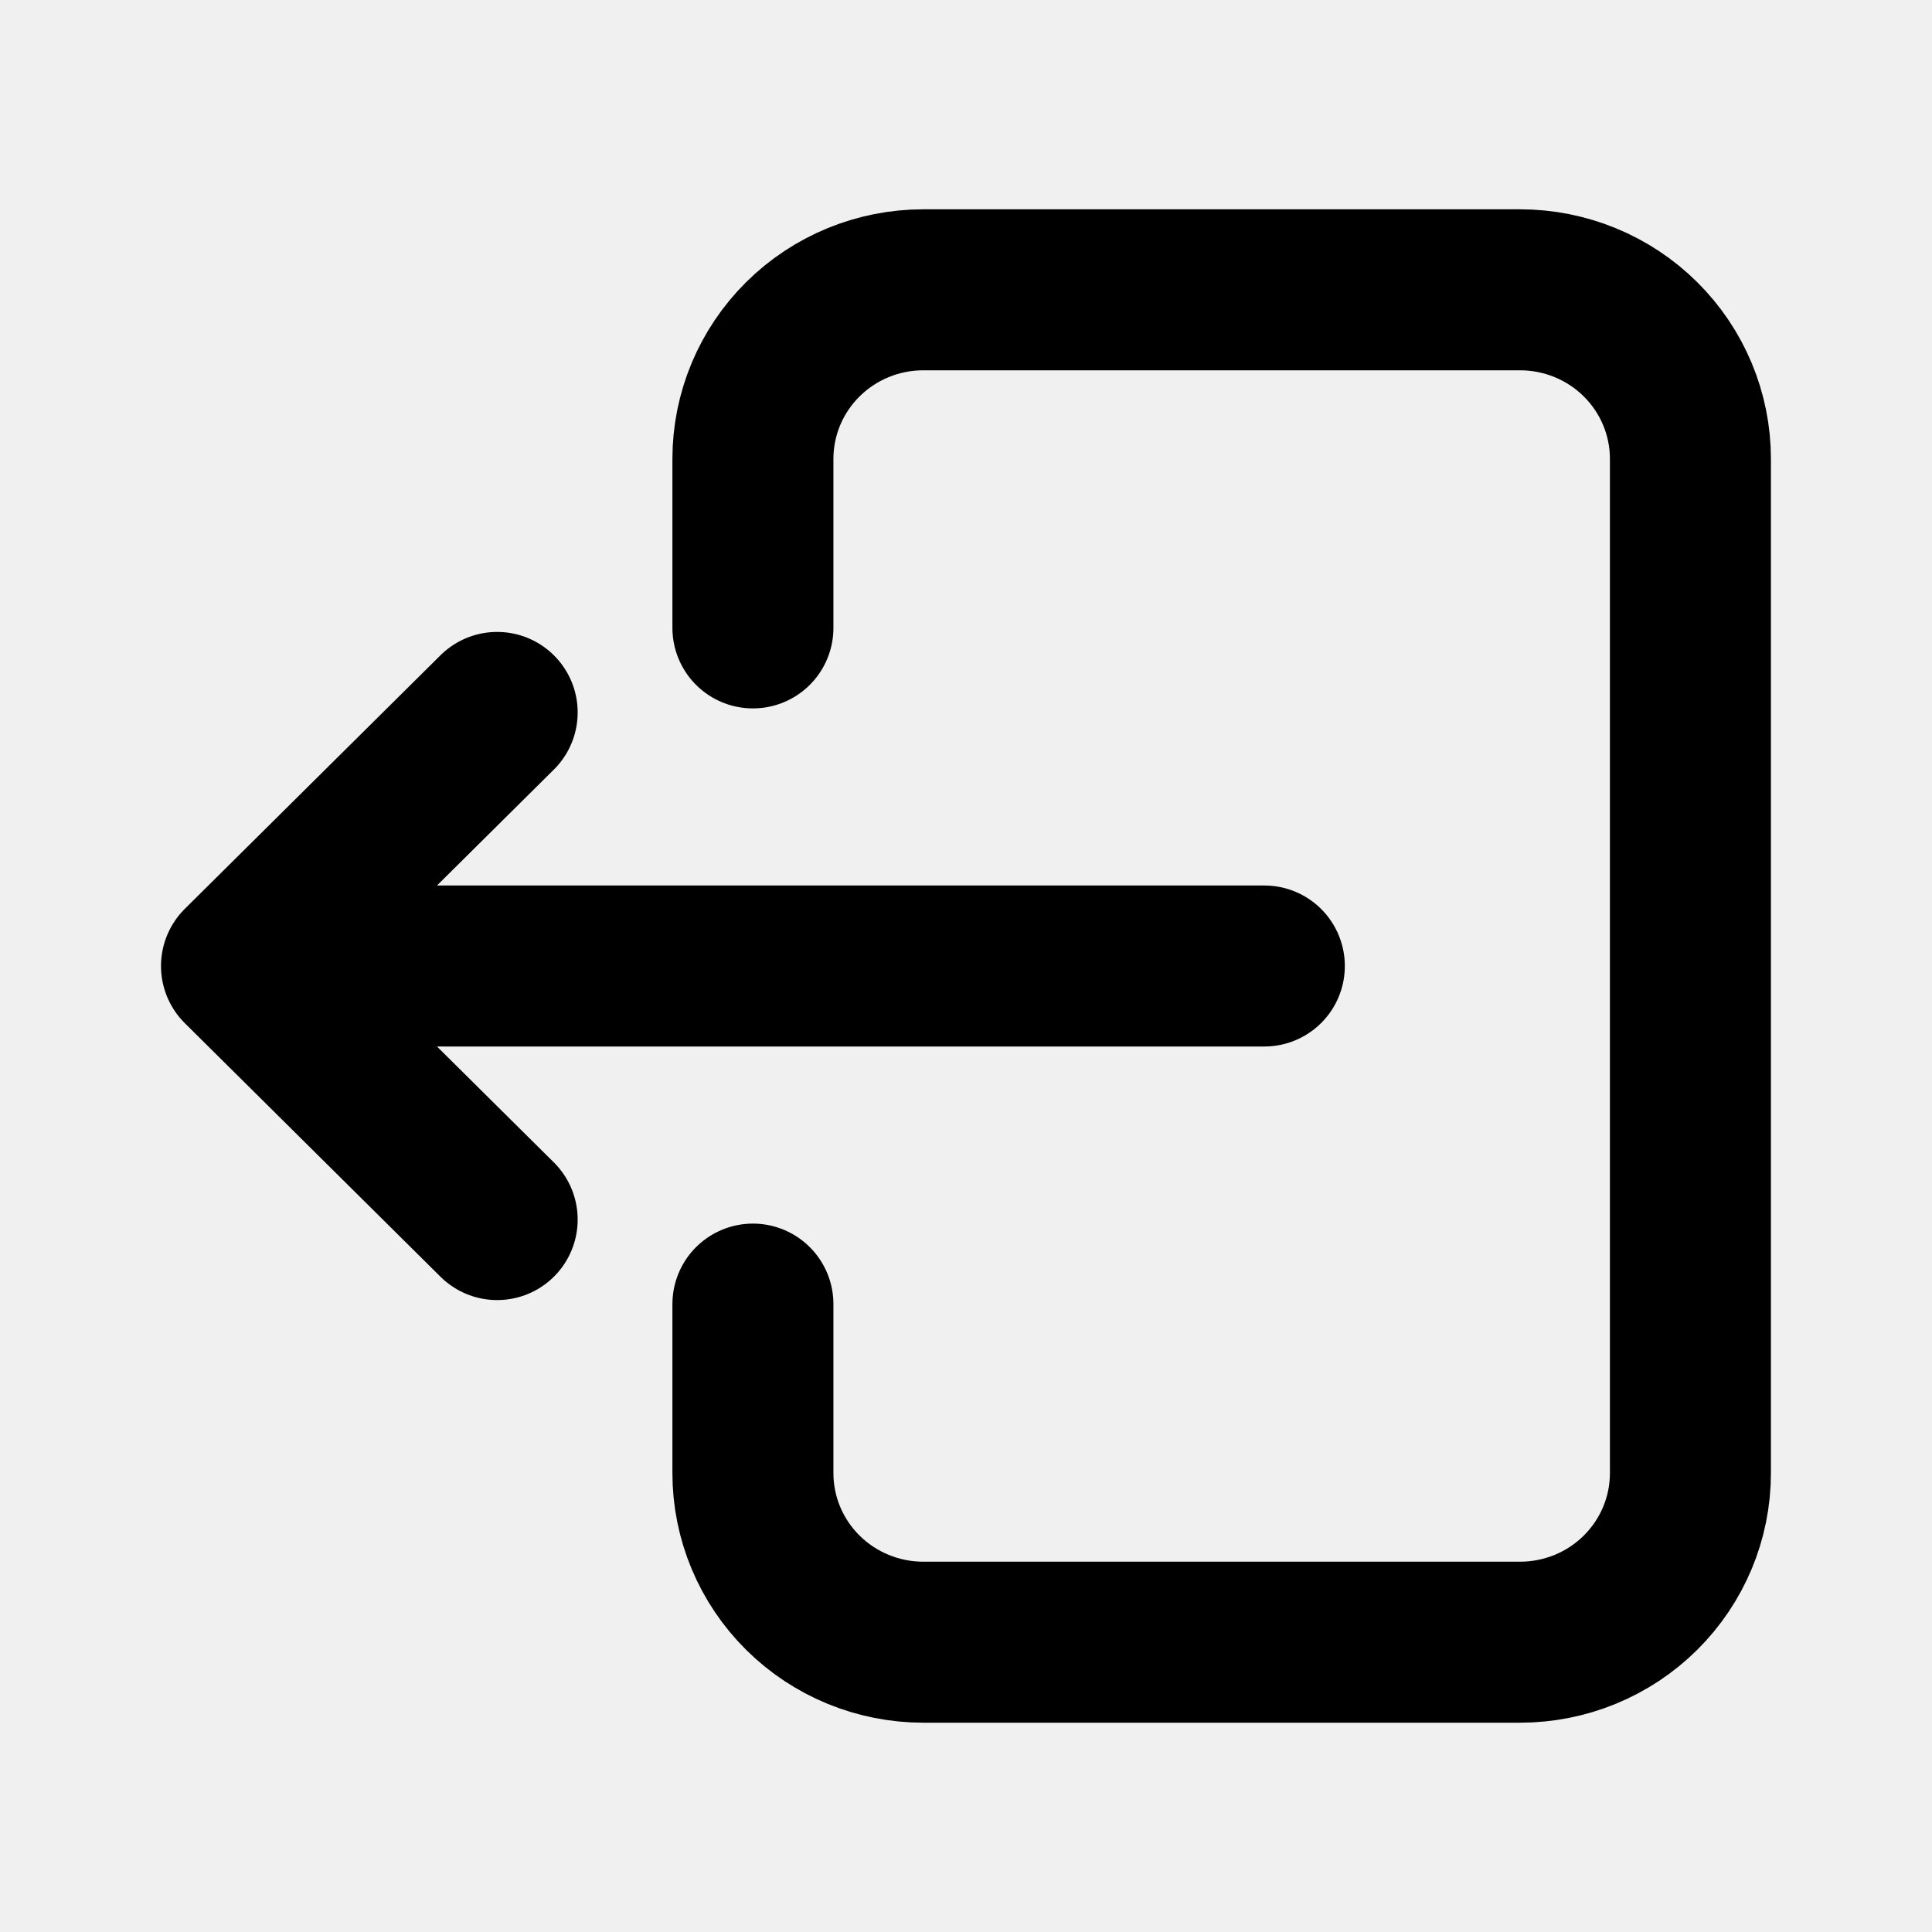
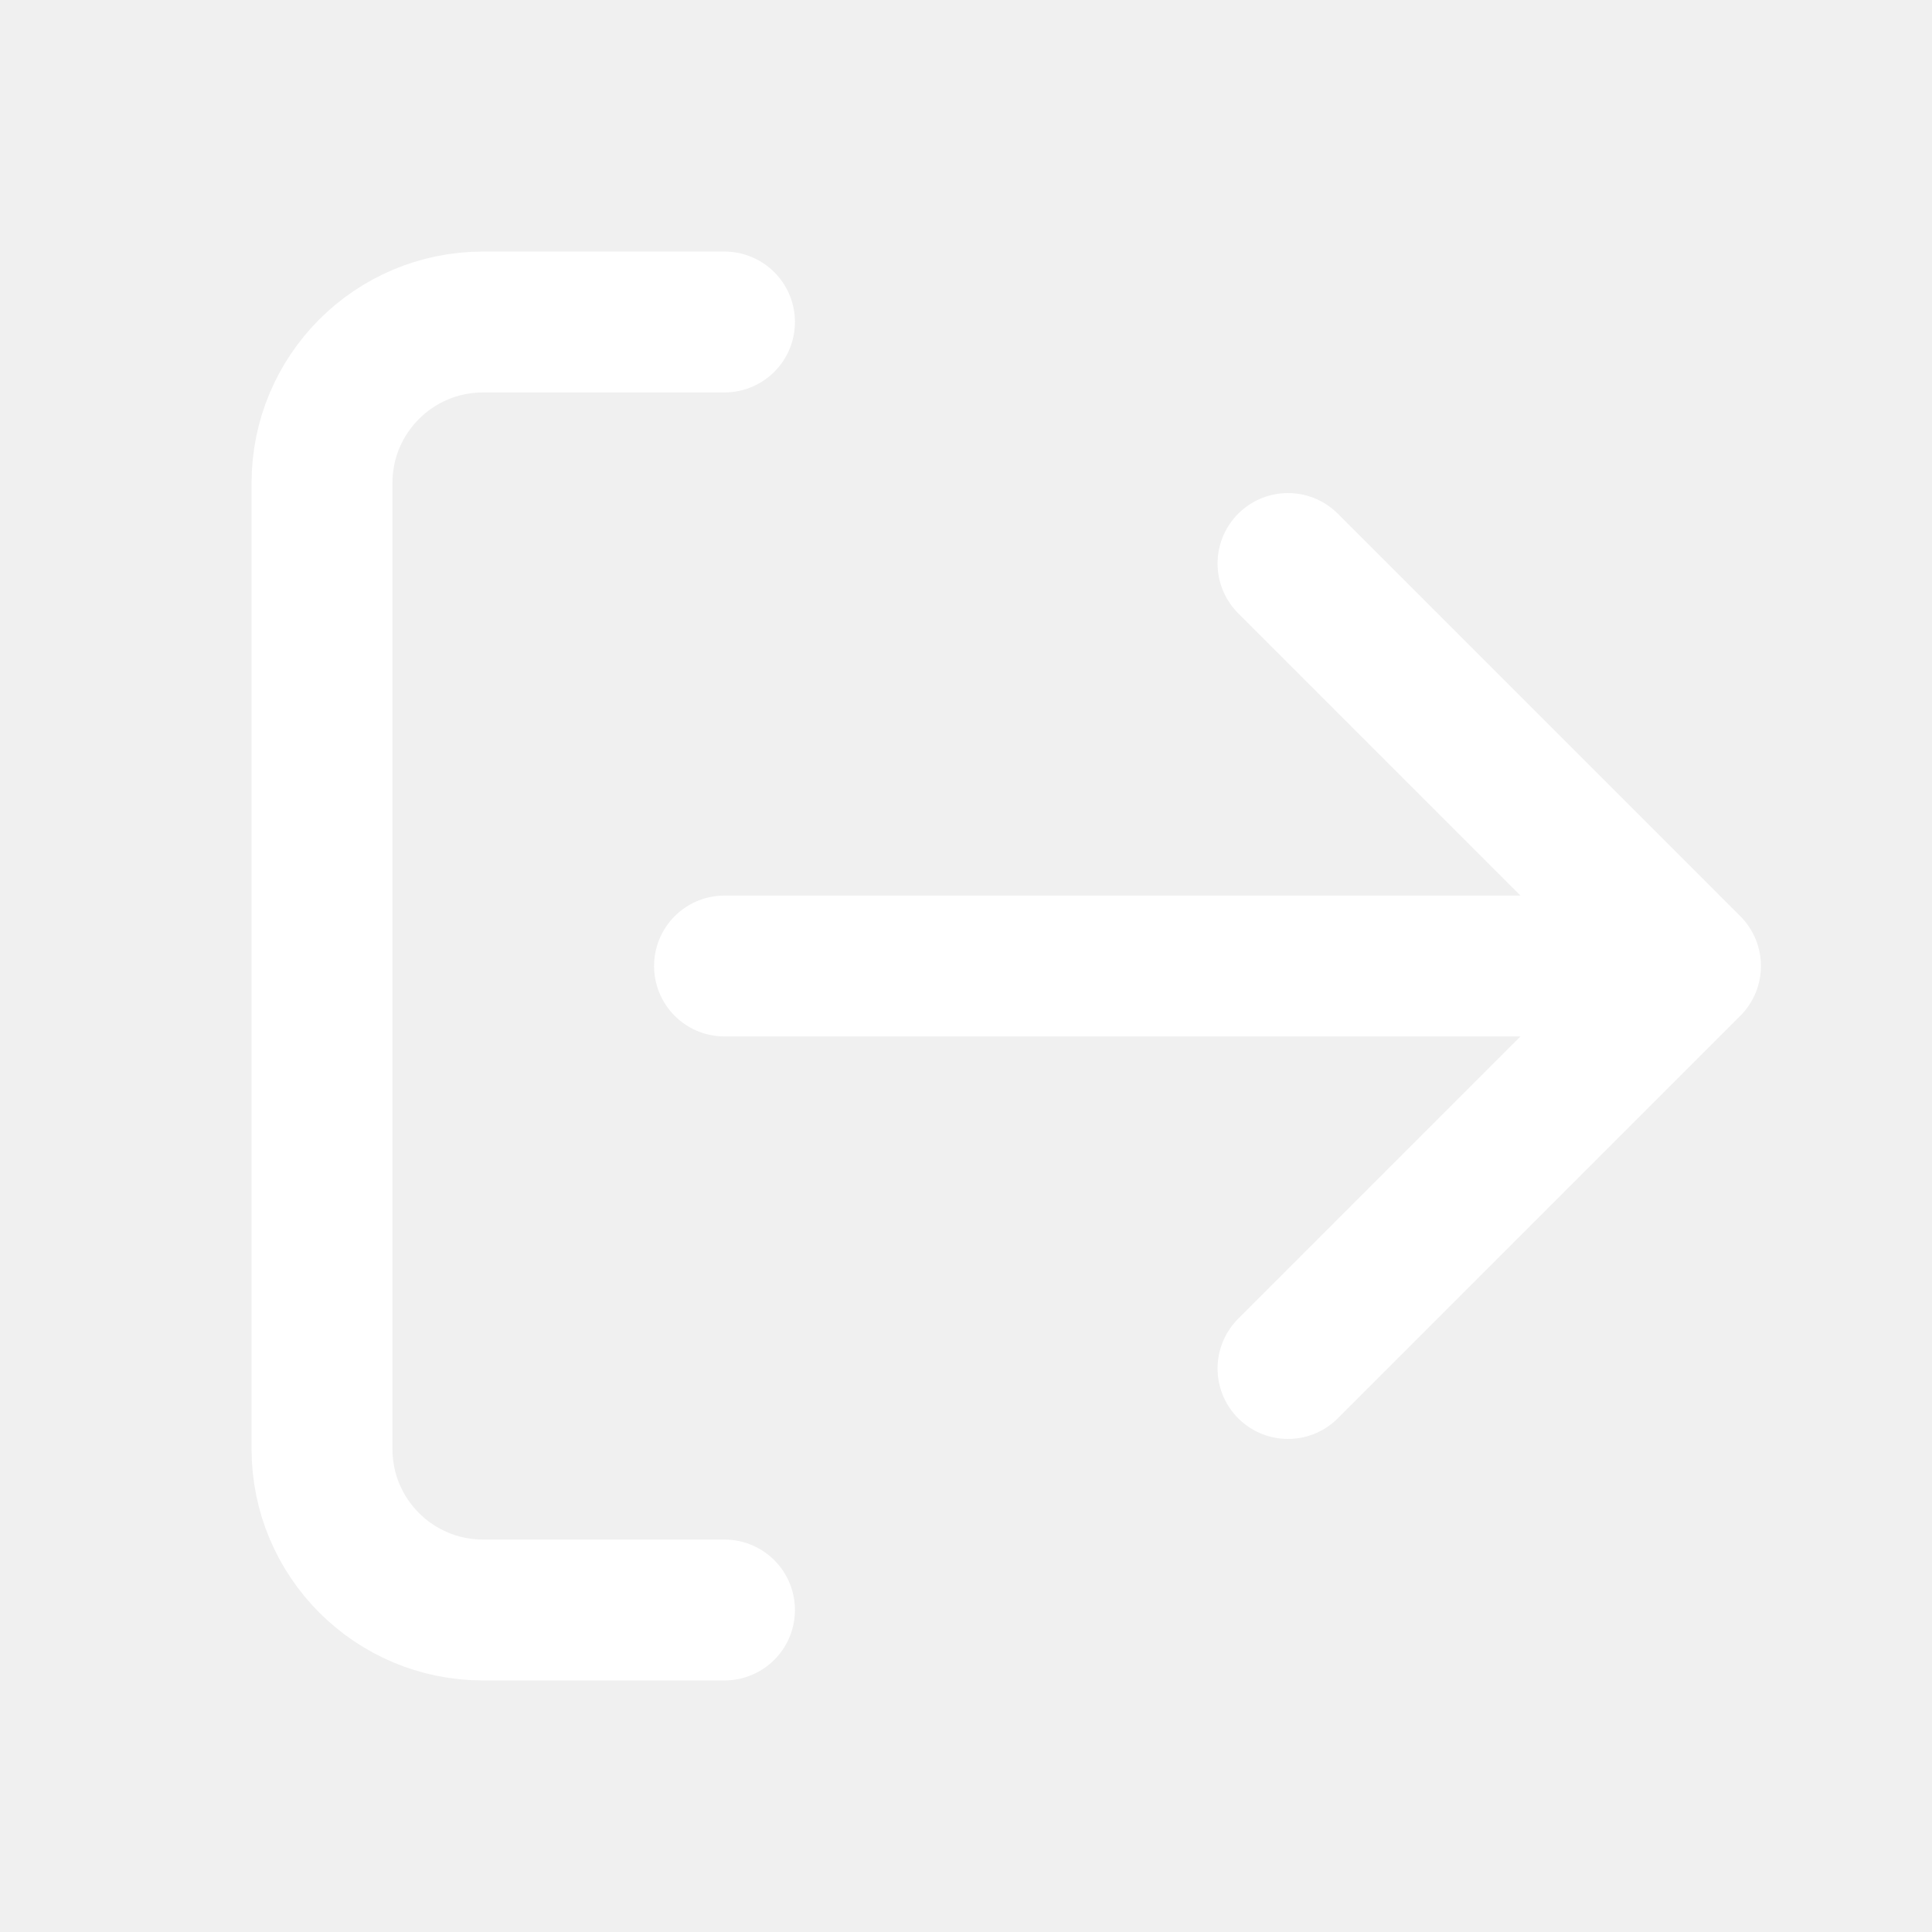
- <svg xmlns="http://www.w3.org/2000/svg" fill="none" height="24" viewBox="0 0 24 24" width="24">
-   <path d="m9.353 16.2v2.1c0 .557.223 1.091.62 1.485.397.394.936.615 1.497.615h7.412c.562 0 1.1-.221 1.497-.615.397-.394.62-.928.62-1.485v-12.6c0-.557-.223-1.091-.62-1.485-.397-.394-.936-.615-1.497-.615h-7.412c-.562 0-1.1.221-1.497.615-.397.394-.62.928-.62 1.485v2.1m6.353 4.2h-12.706m0 0 3.176 3.15m-3.176-3.15 3.176-3.15" stroke="#000" stroke-linecap="round" stroke-linejoin="round" stroke-width="2" />
+ <svg xmlns="http://www.w3.org/2000/svg" viewBox="0 0 24 24" fill="none" stroke="#ffffff" stroke-width="1.75" stroke-linecap="round" stroke-linejoin="round">
+   <path d="M9 20H6a2 2 0 0 1-2-2V6a2 2 0 0 1 2-2h3" />
+   <path d="M16 17l5-5-5-5M21 12H9" />
</svg>
